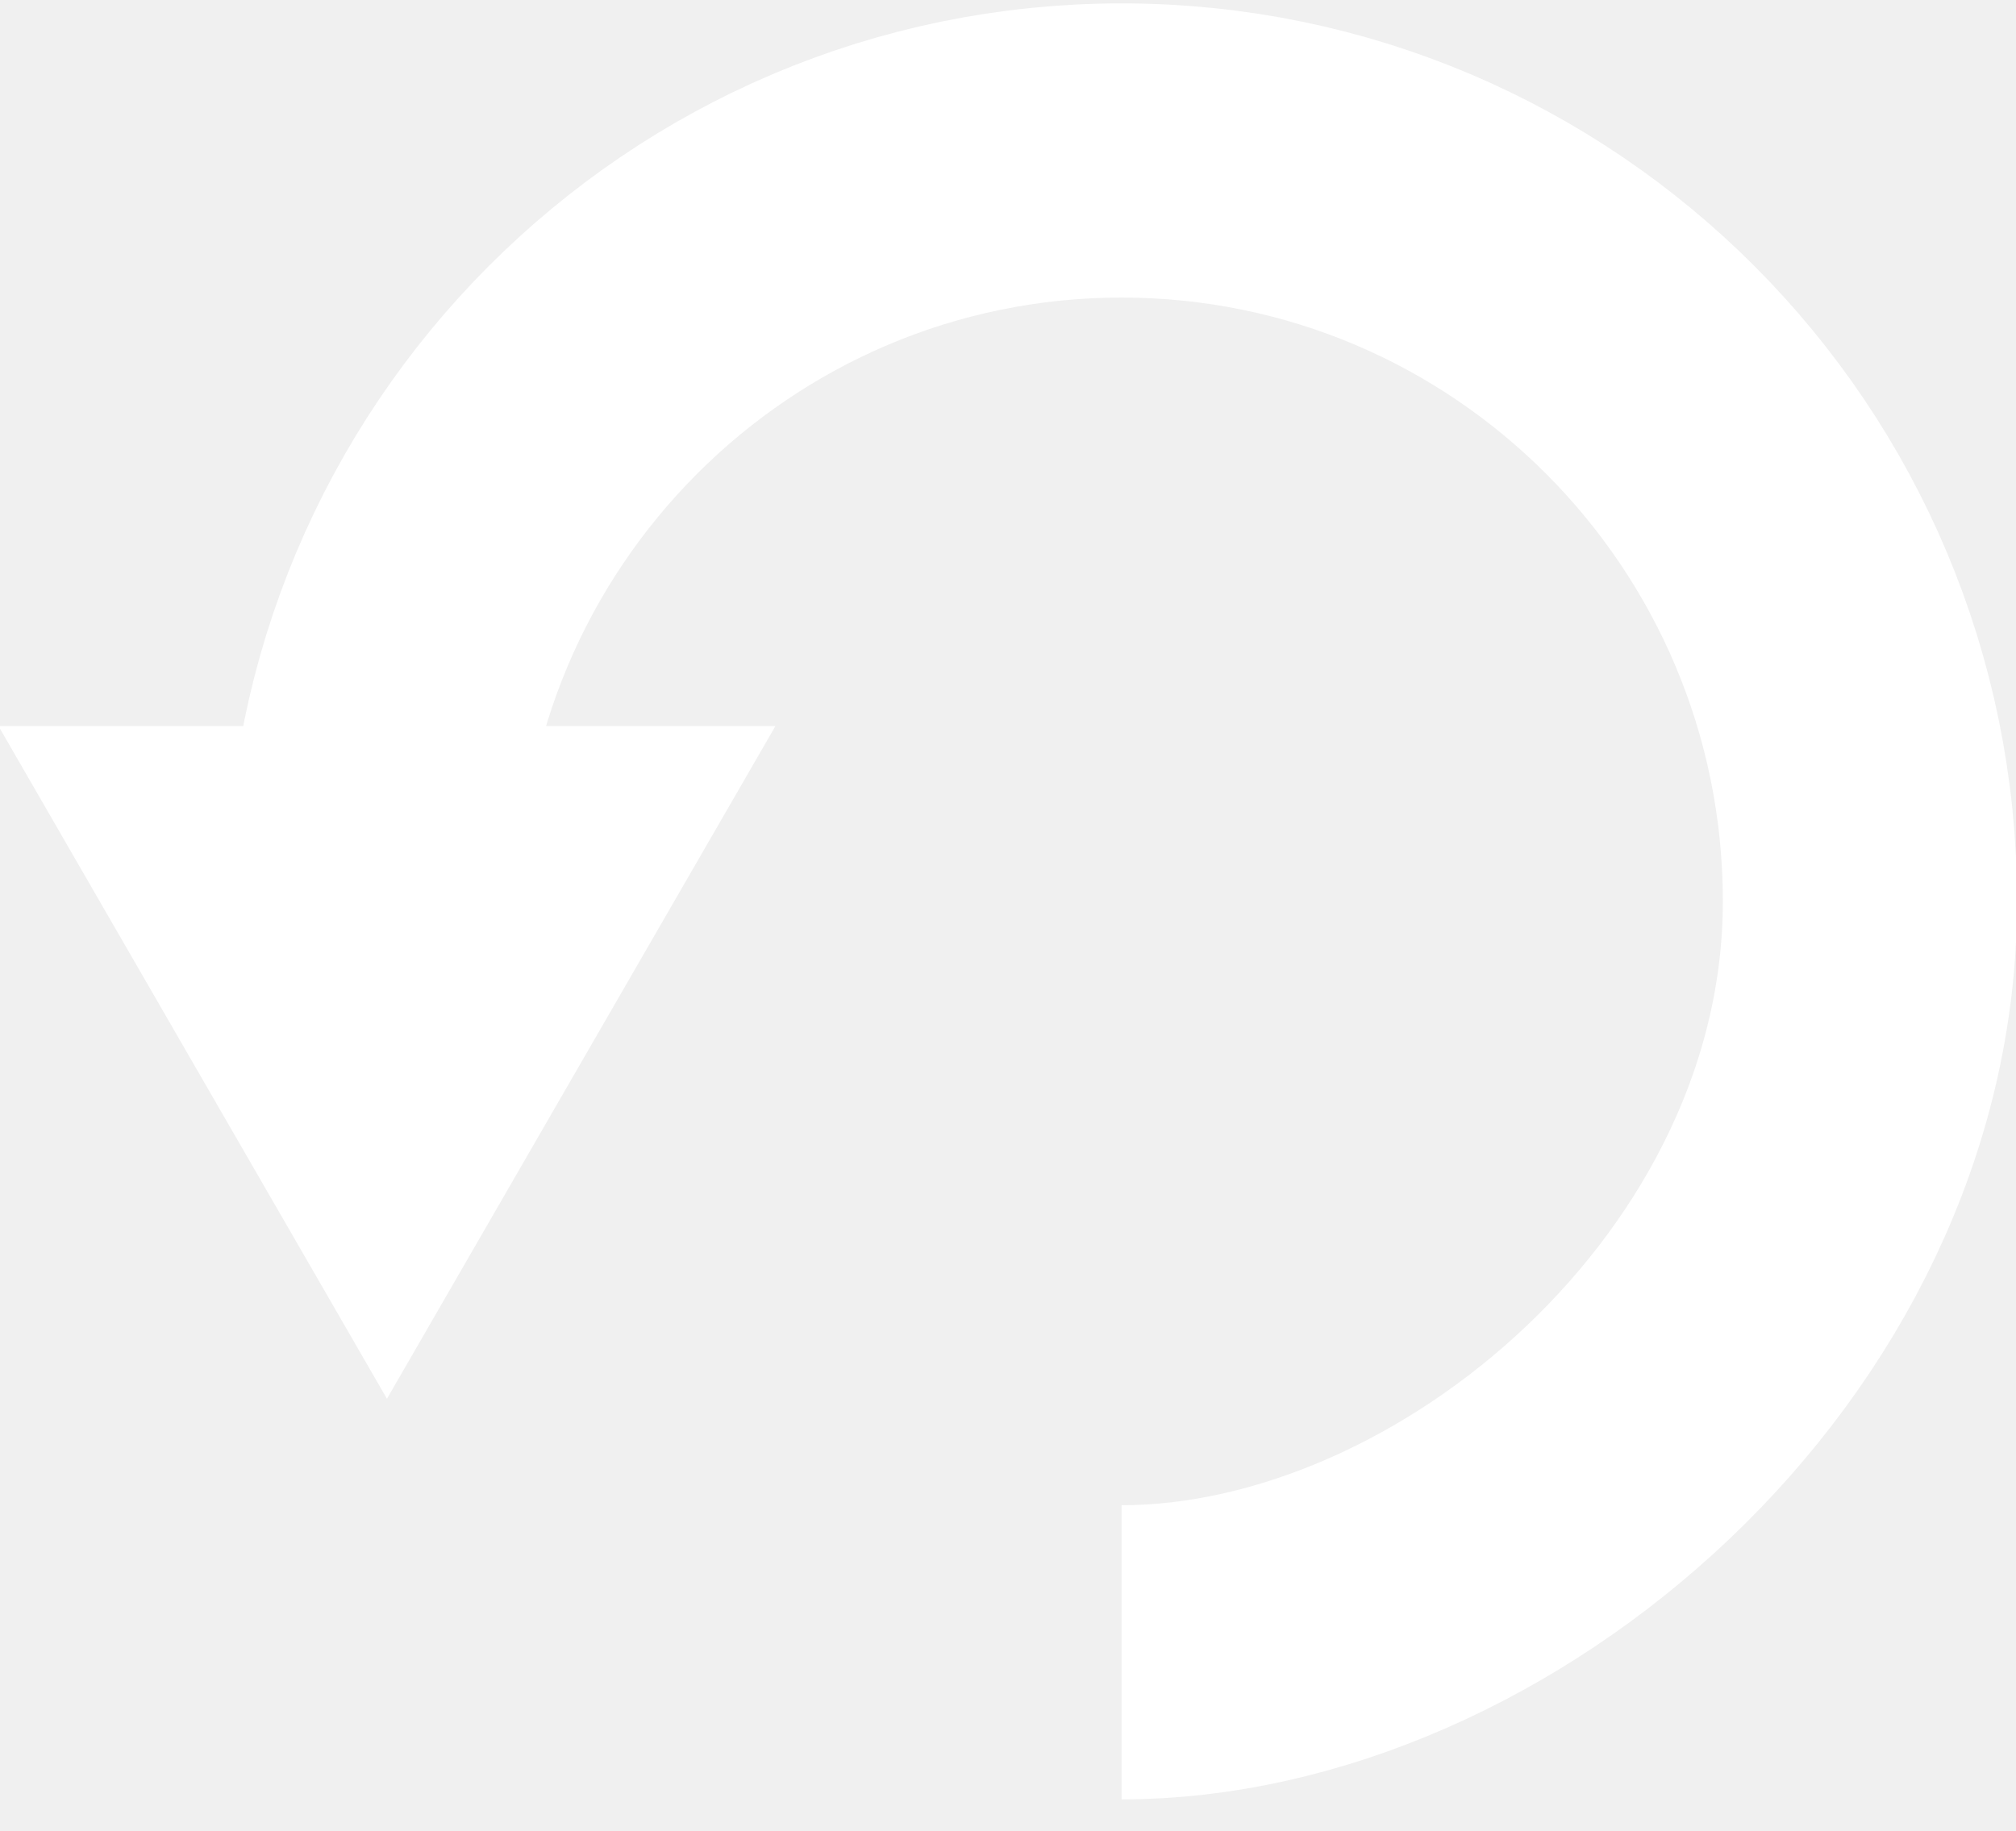
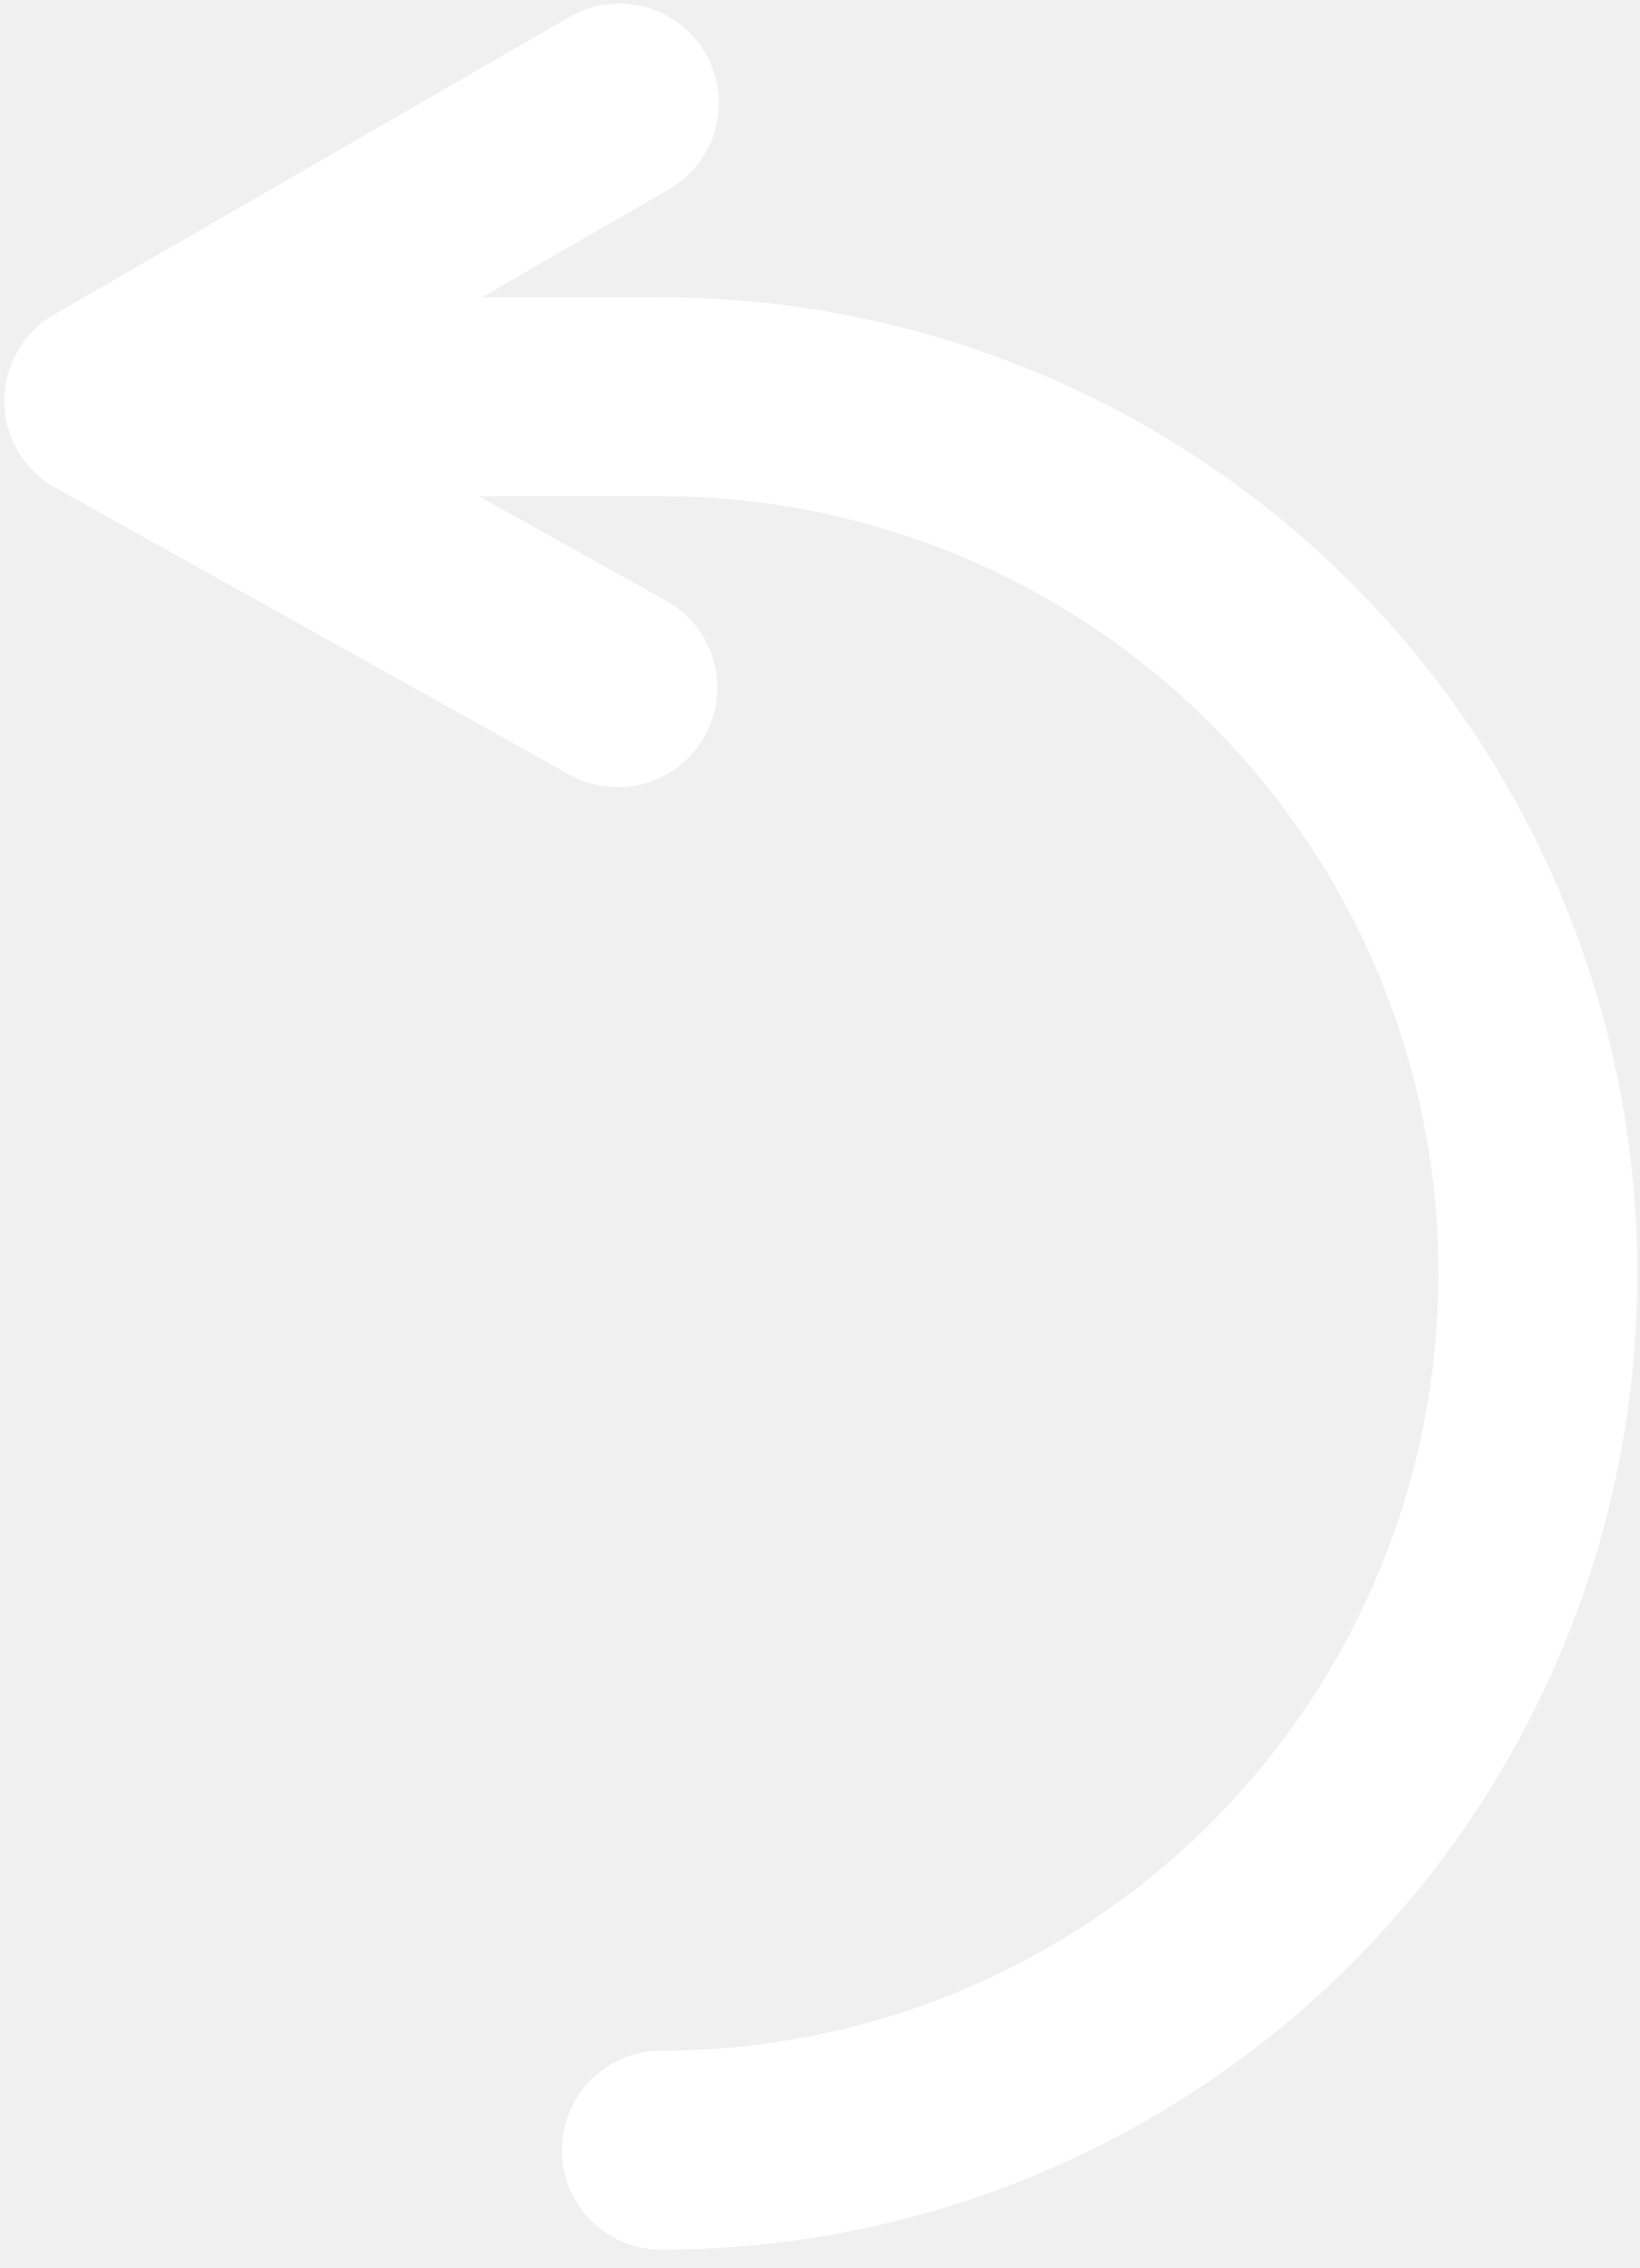
- <svg xmlns="http://www.w3.org/2000/svg" width="185mm" height="168mm" viewBox="0 0 185 168" version="1.1">
-   <path id="path926" style="fill:#ffffff;fill-opacity:0;stroke:#ffffff;stroke-width:27;stroke-miterlimit:4;stroke-dasharray:none" d="m 34.25,82.732 c 0,-38.064 30.746,-68.92 68.674,-68.92 37.928,-3e-6 68.674,30.857 68.674,68.92 0,38.064 -36.301,68.92 -68.674,68.92" />
-   <path style="fill:#ffffff;fill-opacity:1;stroke:#ffffff;stroke-width:18.984;stroke-miterlimit:4;stroke-dasharray:none" id="path1604" d="M 54.718,76.129 45.113,92.764 35.509,109.399 25.905,92.764 16.3,76.129 h 19.209 z" />
+ <svg xmlns="http://www.w3.org/2000/svg" width="41.2mm" height="57mm" version="1.1" viewBox="0 0 41.2 57">
+   <g stroke="#FFF" stroke-linecap="round" stroke-width="5">
+     <path transform="rotate(-90)" d="m-9.973 16.623a22.033 22.033 0 0 1-11.016 19.081 22.033 22.033 0 0 1-22.033 0 22.033 22.033 0 0 1-11.016-19.081" fill-opacity="0" stroke-linejoin="round" />
+     <path d="m16.519 9.969h-9.104" fill="none" />
+     <path d="m15.53 17.284-12.924-7.211 12.961-7.483" fill="none" stroke-linejoin="round" />
+   </g>
</svg>
